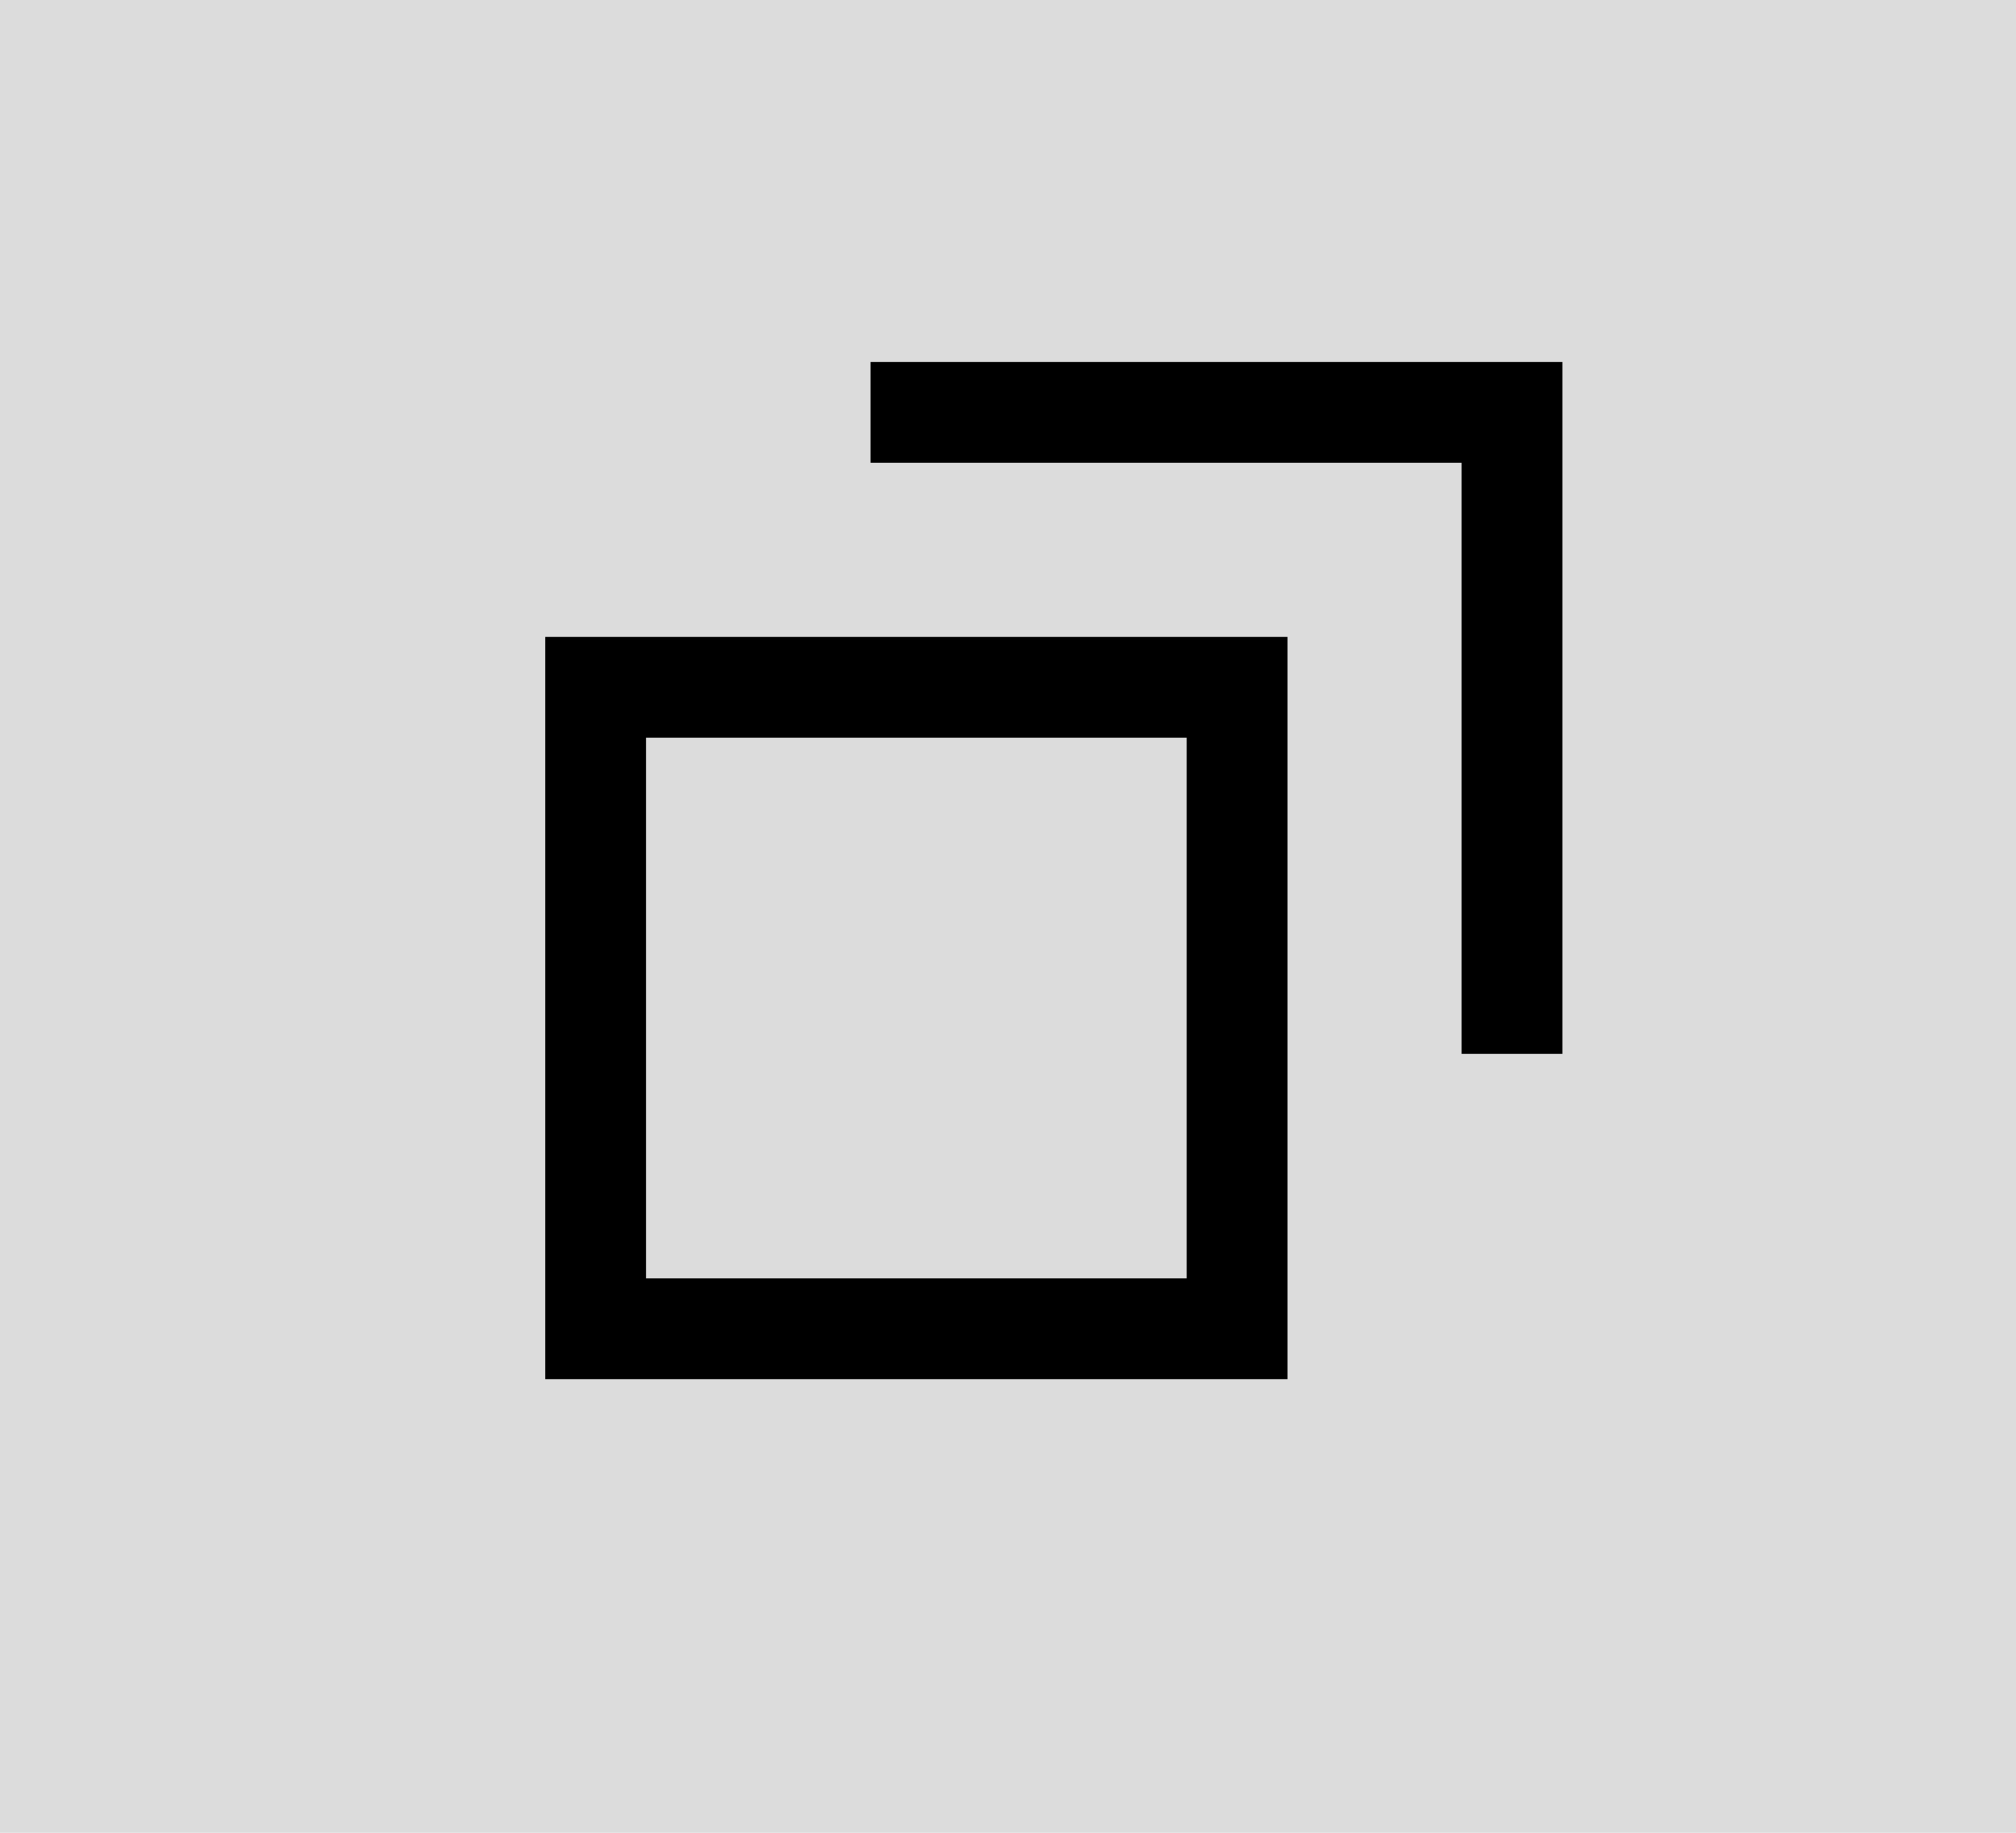
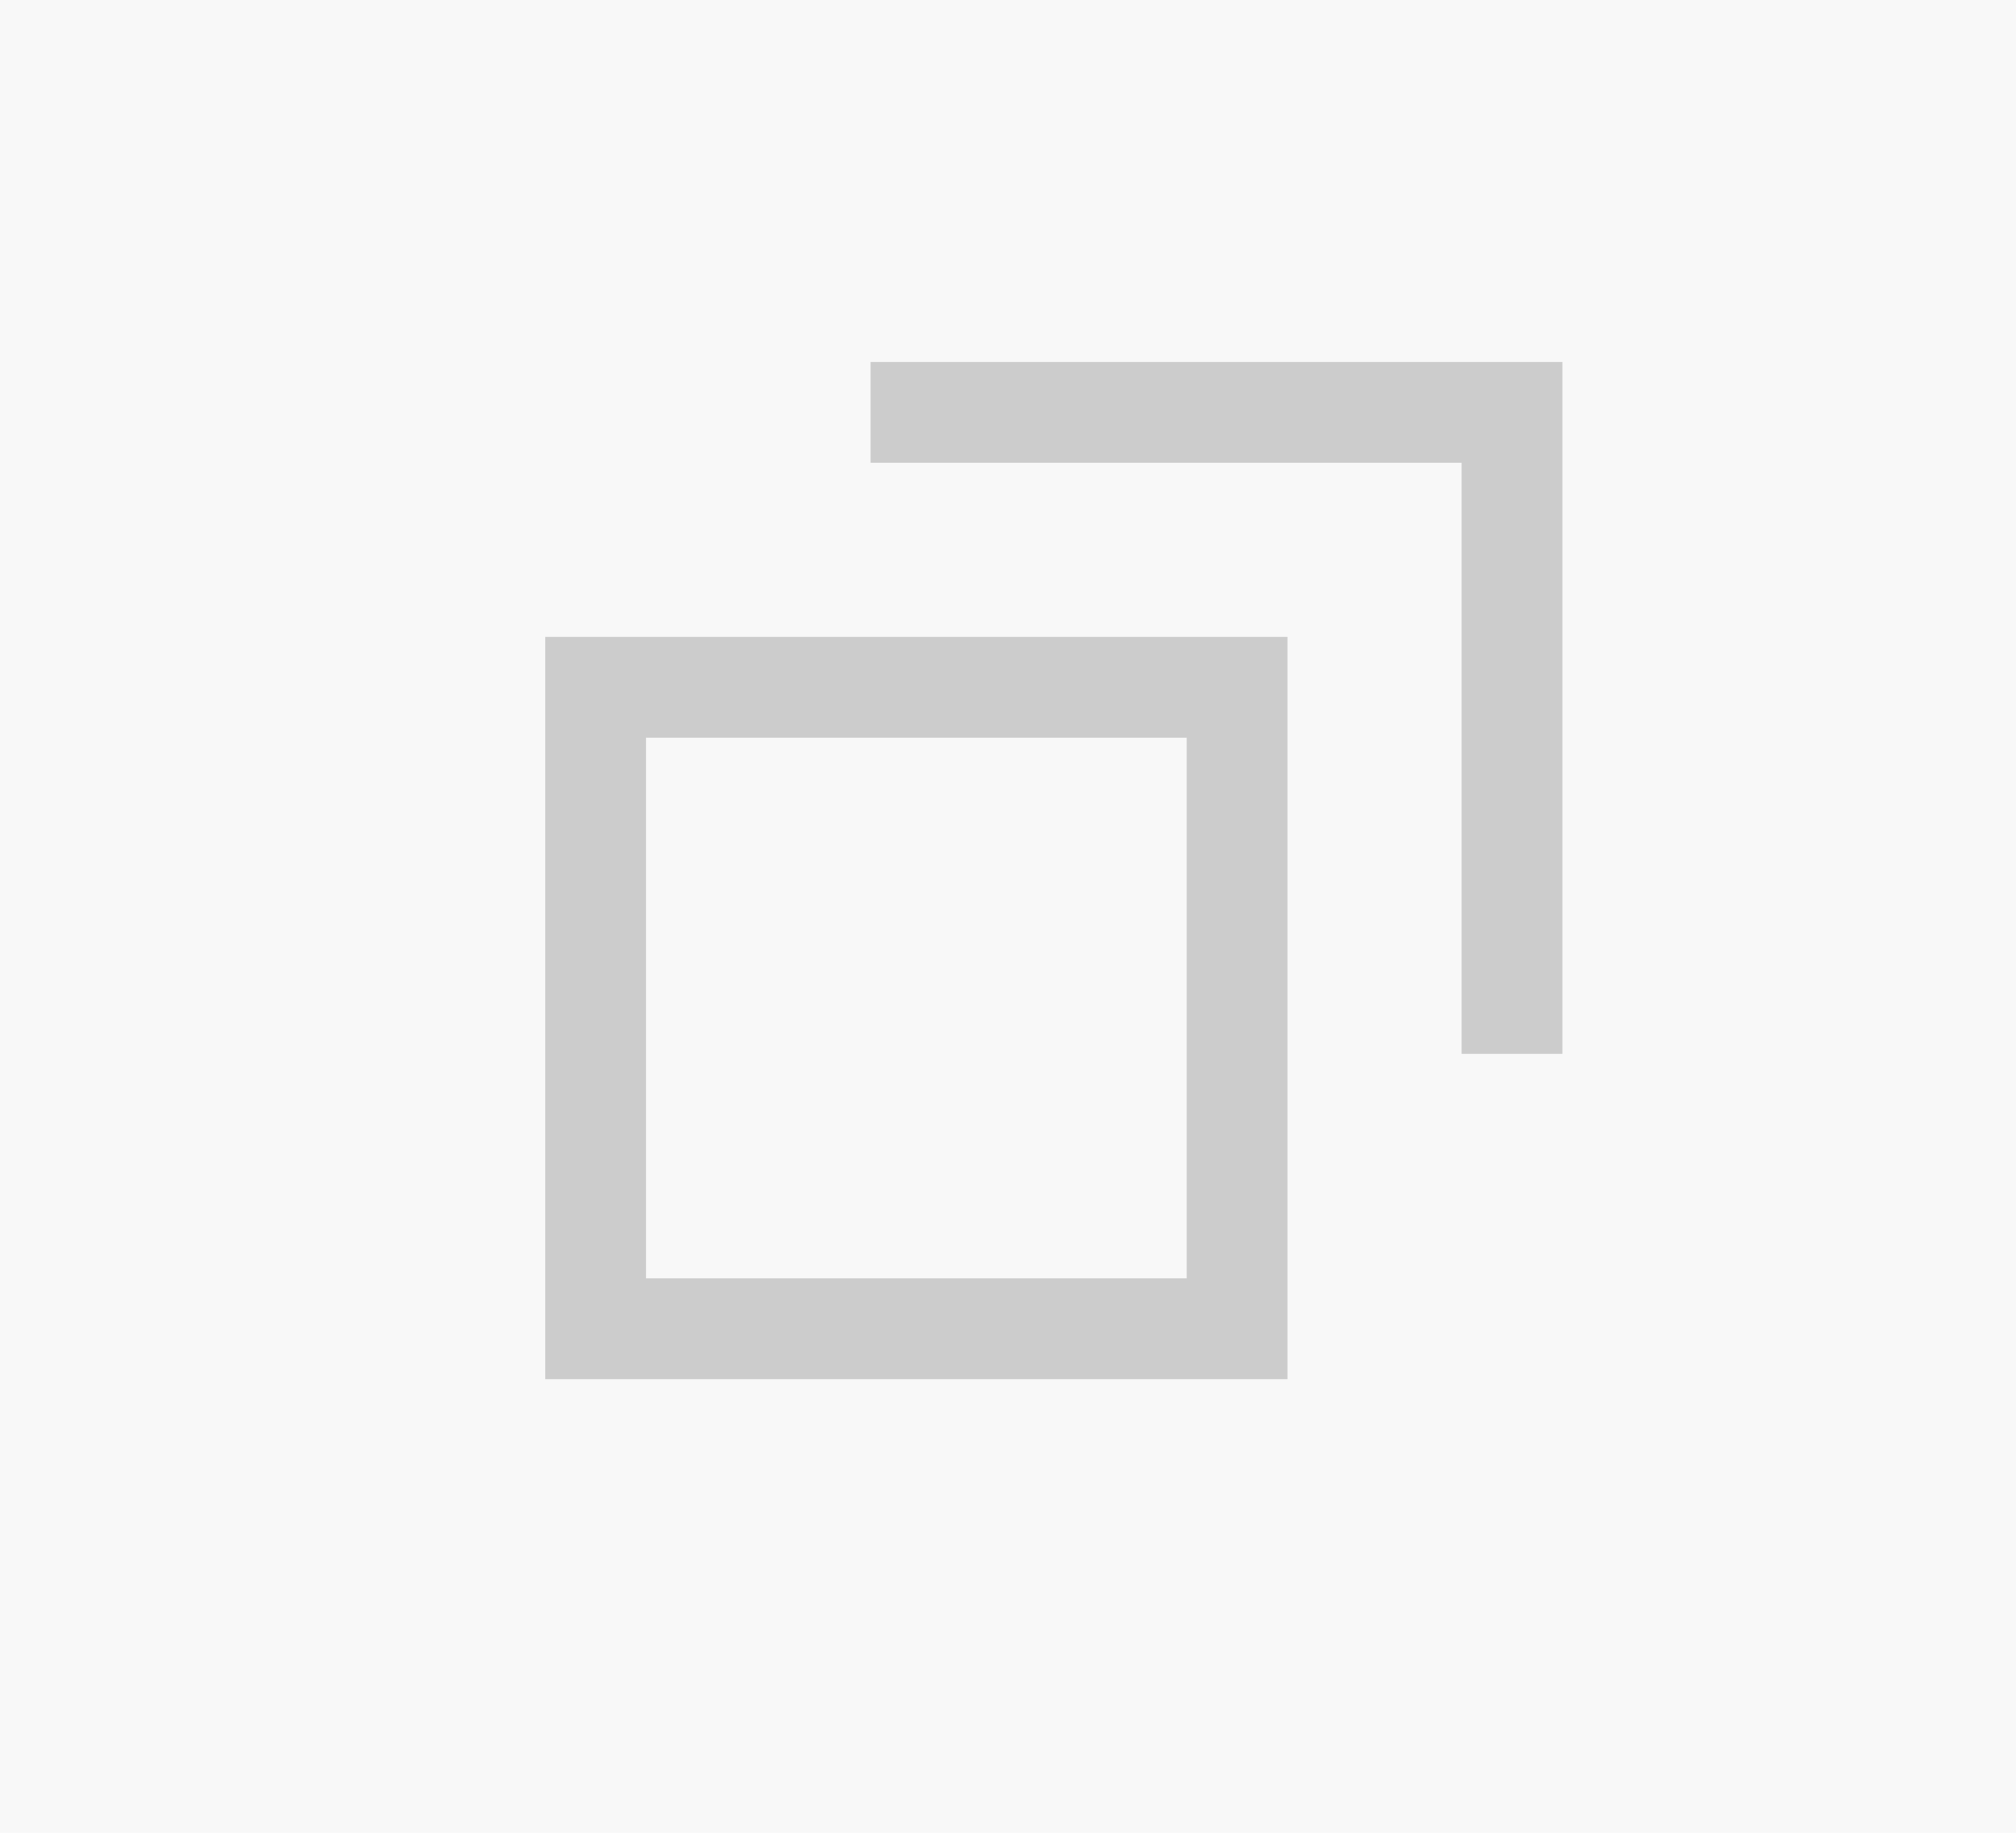
<svg xmlns="http://www.w3.org/2000/svg" width="22" height="20" viewBox="0 0 22 20">
-   <rect width="22" height="20" fill="currentColor" fill-opacity="0.14" />
-   <path d="M9.5 4.5h7v7" fill="none" stroke="currentColor" stroke-width="1.1" />
-   <rect x="6.5" y="7.5" width="7" height="7" fill="none" stroke="currentColor" stroke-width="1.1" />
+   <rect width="22" height="20" fill="#cccccc" fill-opacity="0.14" />
+   <path d="M9.5 4.5h7v7" fill="none" stroke="#cccccc" stroke-width="1.1" />
+   <rect x="6.5" y="7.5" width="7" height="7" fill="none" stroke="#cccccc" stroke-width="1.1" />
</svg>
